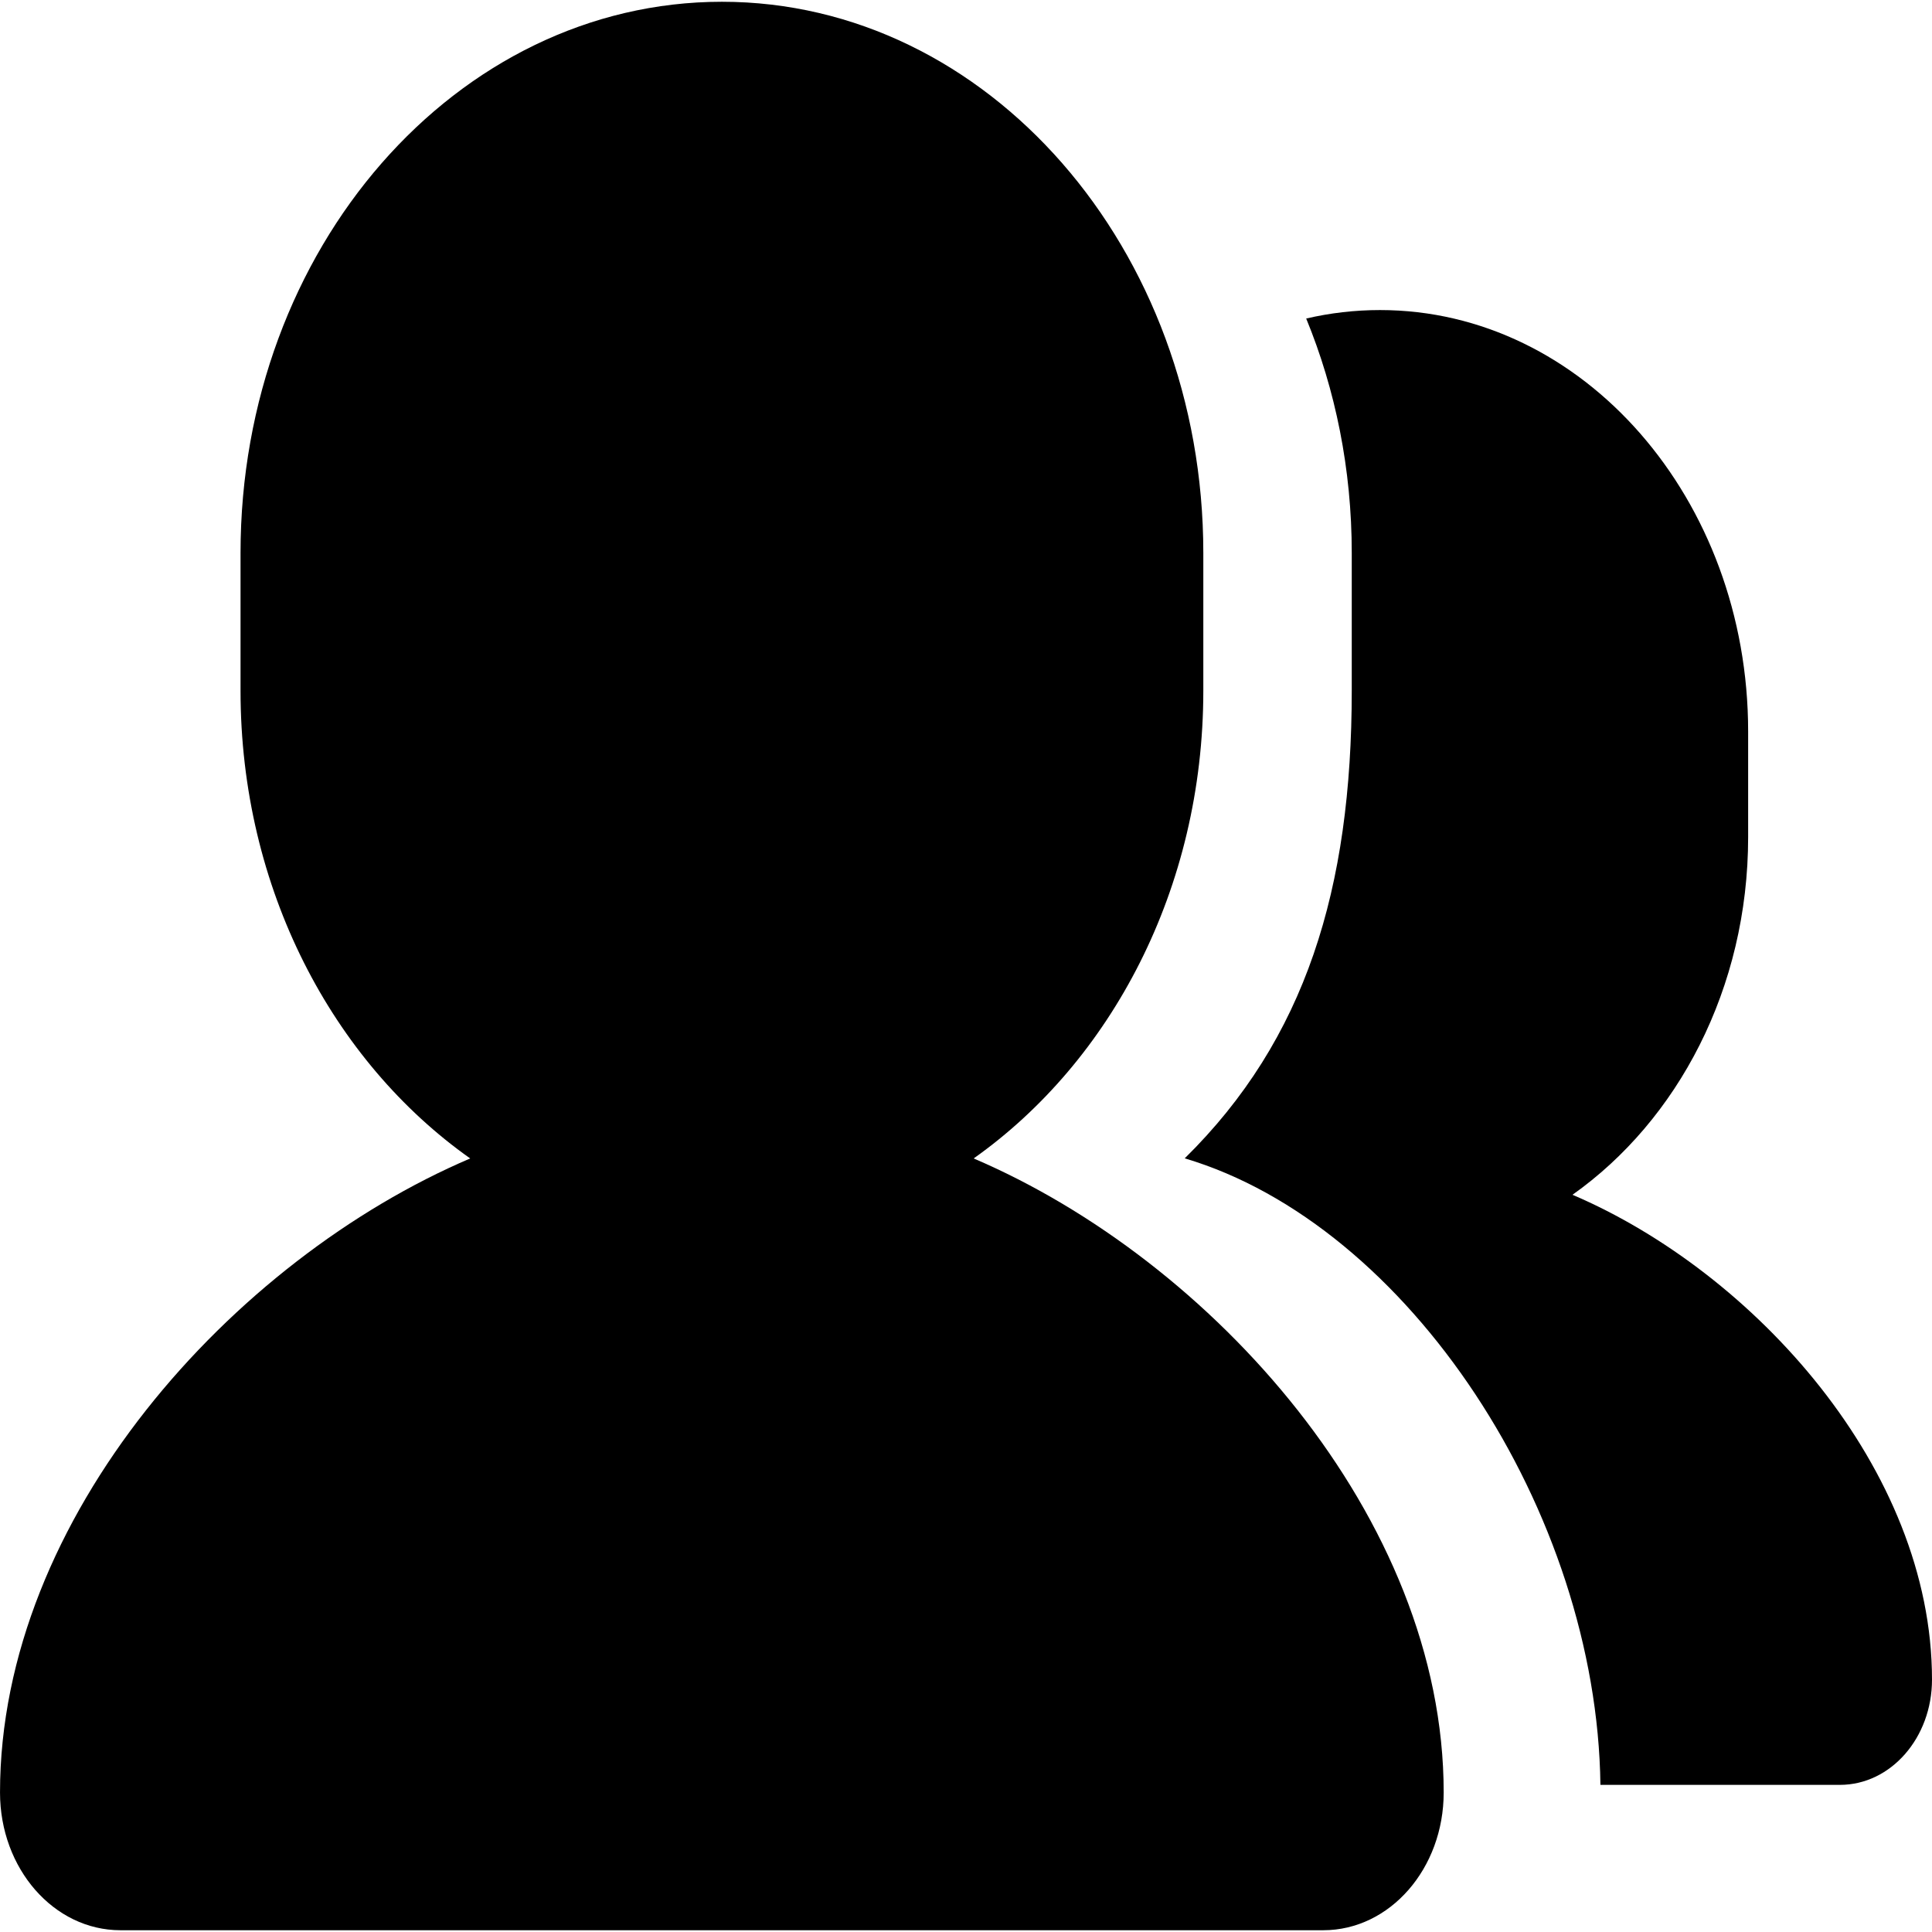
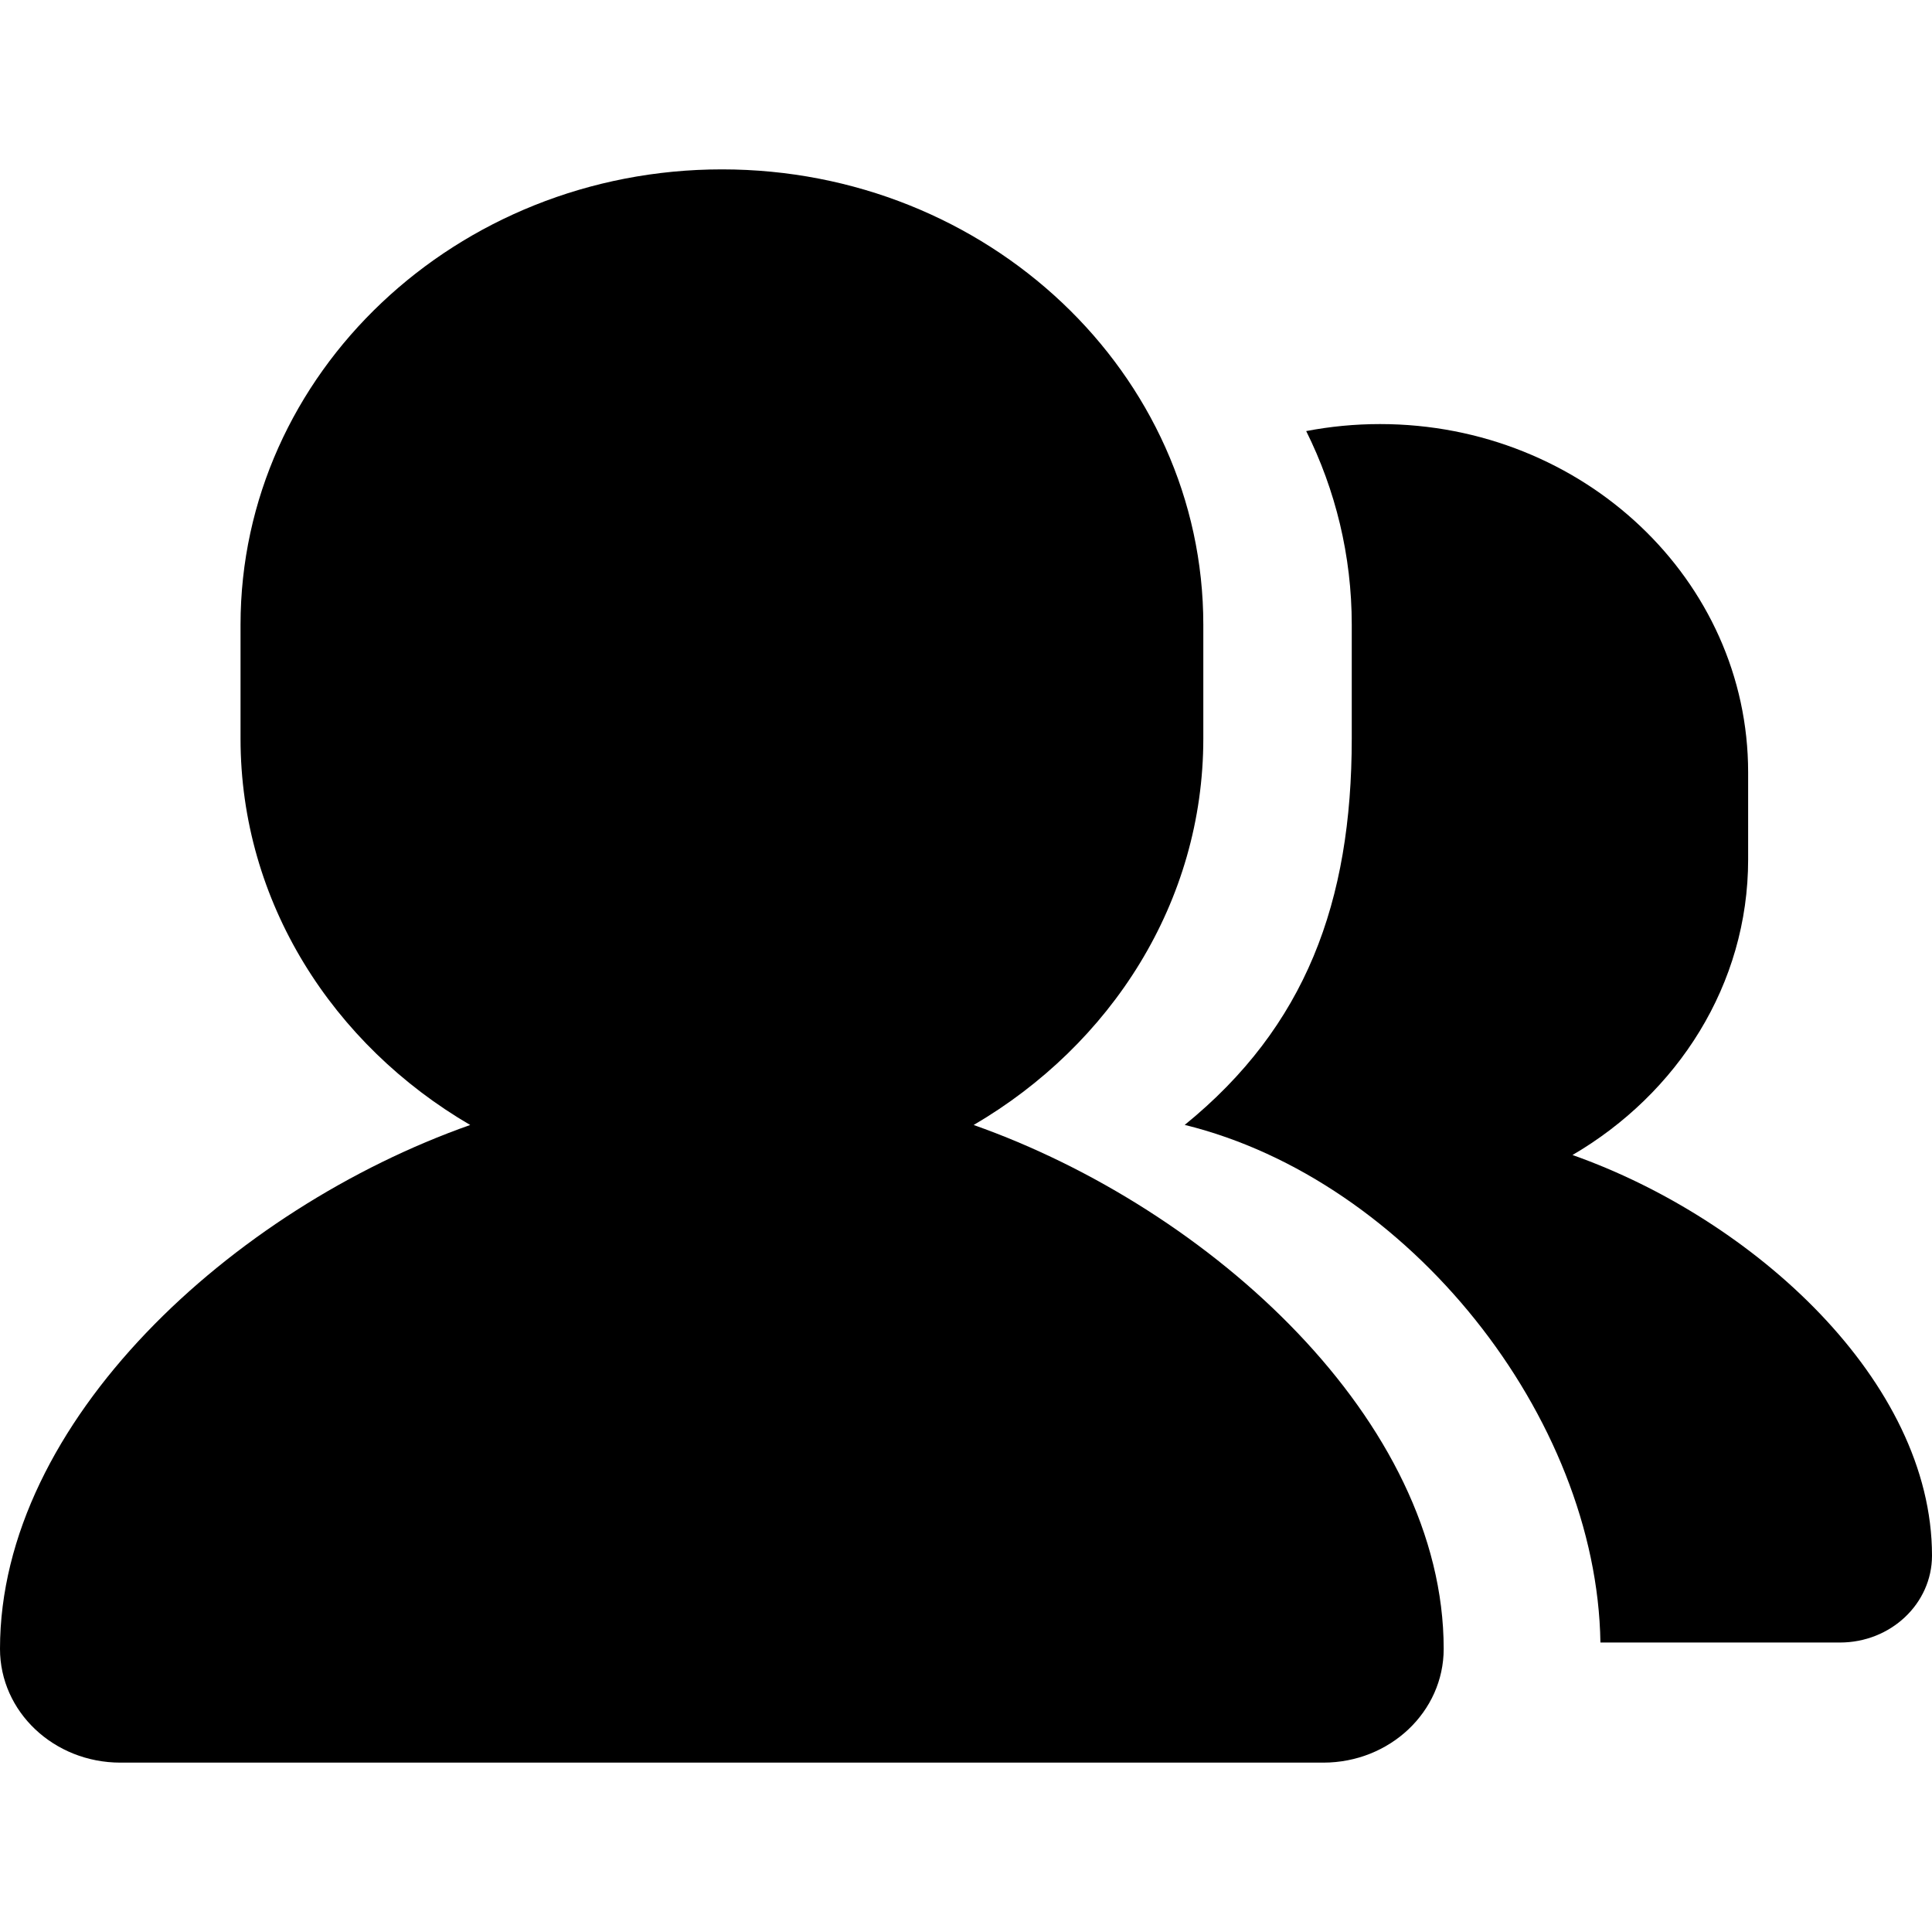
- <svg xmlns="http://www.w3.org/2000/svg" width="128" height="128">
-   <g>
-     <path d="M95.648 118.762c0 5.035-3.563 9.121-7.979 9.121H7.98c-4.416 0-7.979-4.086-7.979-9.121C0 100.519 15.408 83.47 31.152 76.75c-9.099-6.43-15.216-17.863-15.216-30.987v-9.128c0-20.16 14.293-36.518 31.893-36.518s31.894 16.358 31.894 36.518v9.122c0 13.137-6.123 24.556-15.216 30.993 15.738 6.726 31.141 23.769 31.141 42.012z" />
-     <path d="M106.032 118.252h15.867c3.376 0 6.101-3.125 6.101-6.972 0-13.957-11.787-26.984-23.819-32.123 6.955-4.919 11.638-13.66 11.638-23.704v-6.985c0-15.416-10.928-27.926-24.39-27.926-1.674 0-3.306.193-4.89.561 1.936 4.713 3.018 9.974 3.018 15.526v9.121c0 13.137-3.056 23.111-11.066 30.993 14.842 4.41 27.312 23.42 27.541 41.509z" />
-   </g>
+ <svg xmlns="http://www.w3.org/2000/svg" t="1510727502091" class="icon" style="" viewBox="0 0 1024 1024" version="1.1" p-id="1640" width="32" height="32">
+   <defs>
+     <style type="text/css" />
+   </defs>
+   <path d="M765.184 873.941c0 33.28-28.501 60.288-63.829 60.288L63.829 934.229C28.501 934.229 0 907.221 0 873.941c0-120.576 123.264-233.259 249.216-277.675-72.789-42.496-121.728-118.059-121.728-204.8L127.488 331.136c0-133.248 114.347-241.365 255.147-241.365s255.147 108.117 255.147 241.365l0 60.288c0 86.827-48.981 162.304-121.728 204.843C641.963 640.725 765.184 753.365 765.184 873.941L765.184 873.941z" p-id="1641" />
+   <path d="M848.256 870.571l126.933 0c27.008 0 48.811-20.651 48.811-46.08 0-92.245-94.293-178.347-190.549-212.309 55.637-32.512 93.099-90.283 93.099-156.672L926.549 409.344c0-101.888-87.424-184.576-195.115-184.576-13.397 0-26.453 1.28-39.125 3.712 15.488 31.147 24.149 65.92 24.149 102.613l0 60.288c0 86.827-24.448 152.747-88.533 204.843C746.667 625.365 846.421 751.019 848.256 870.571z" p-id="1642" />
</svg>
